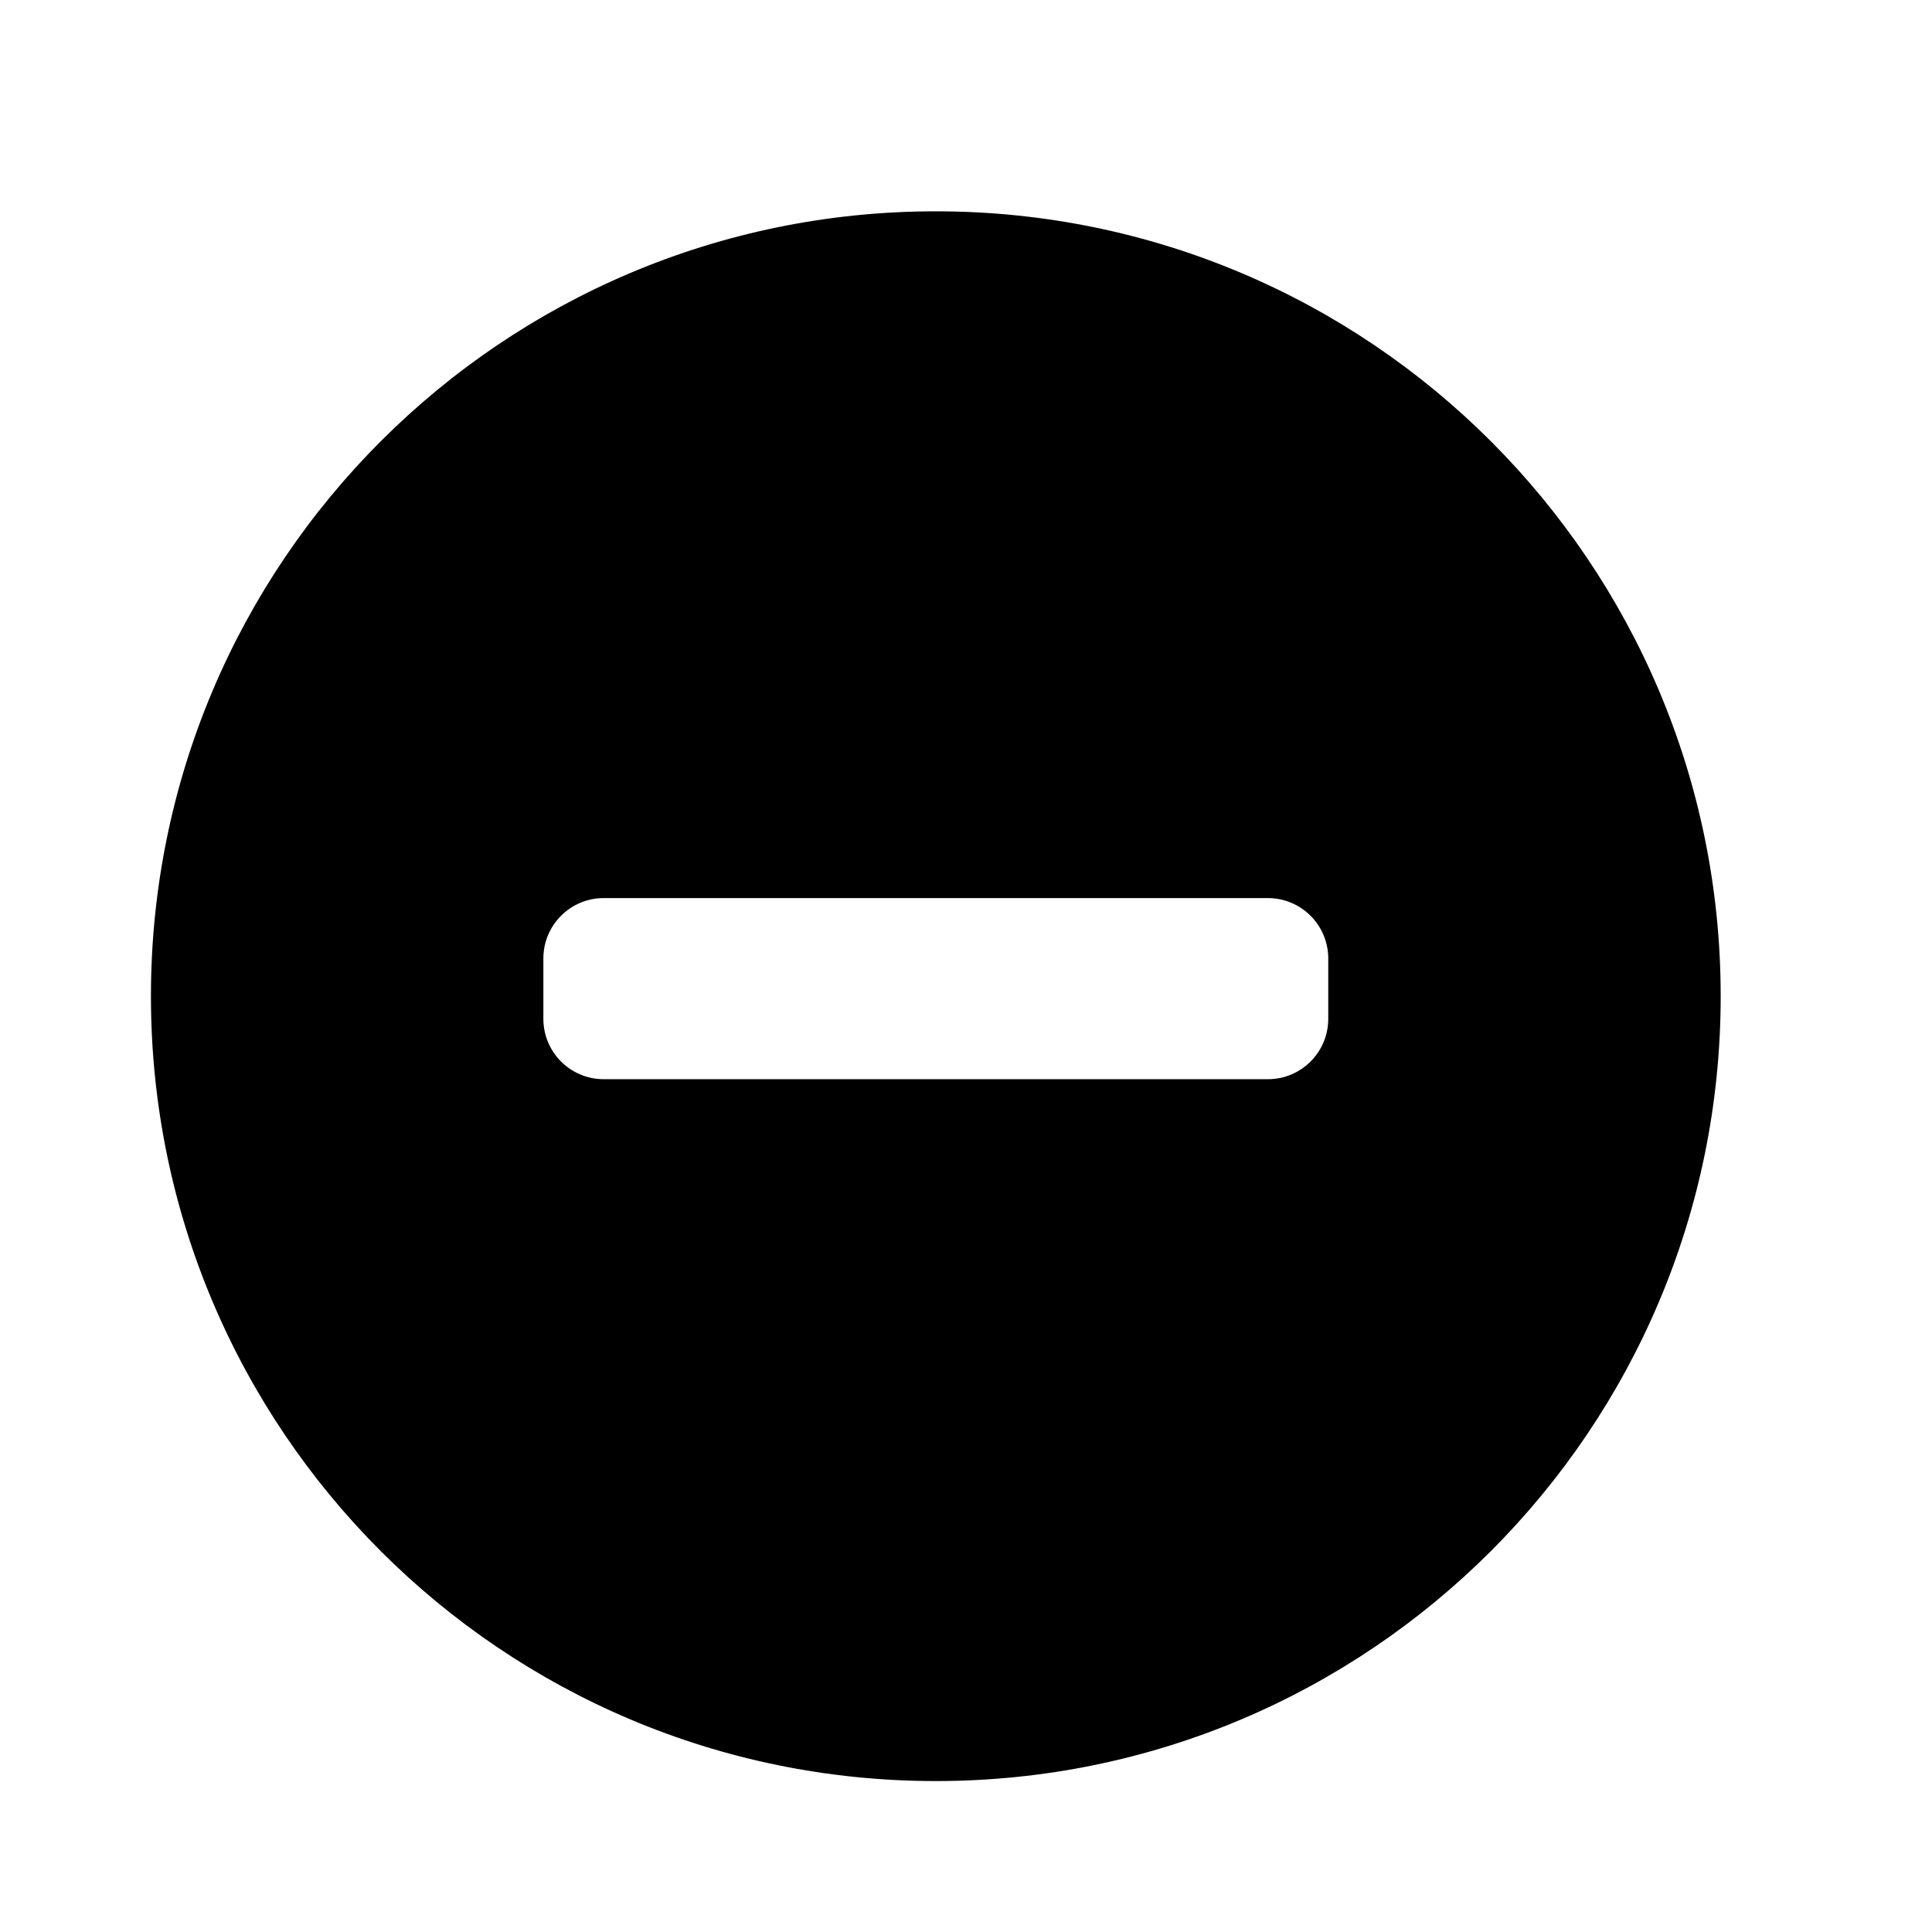
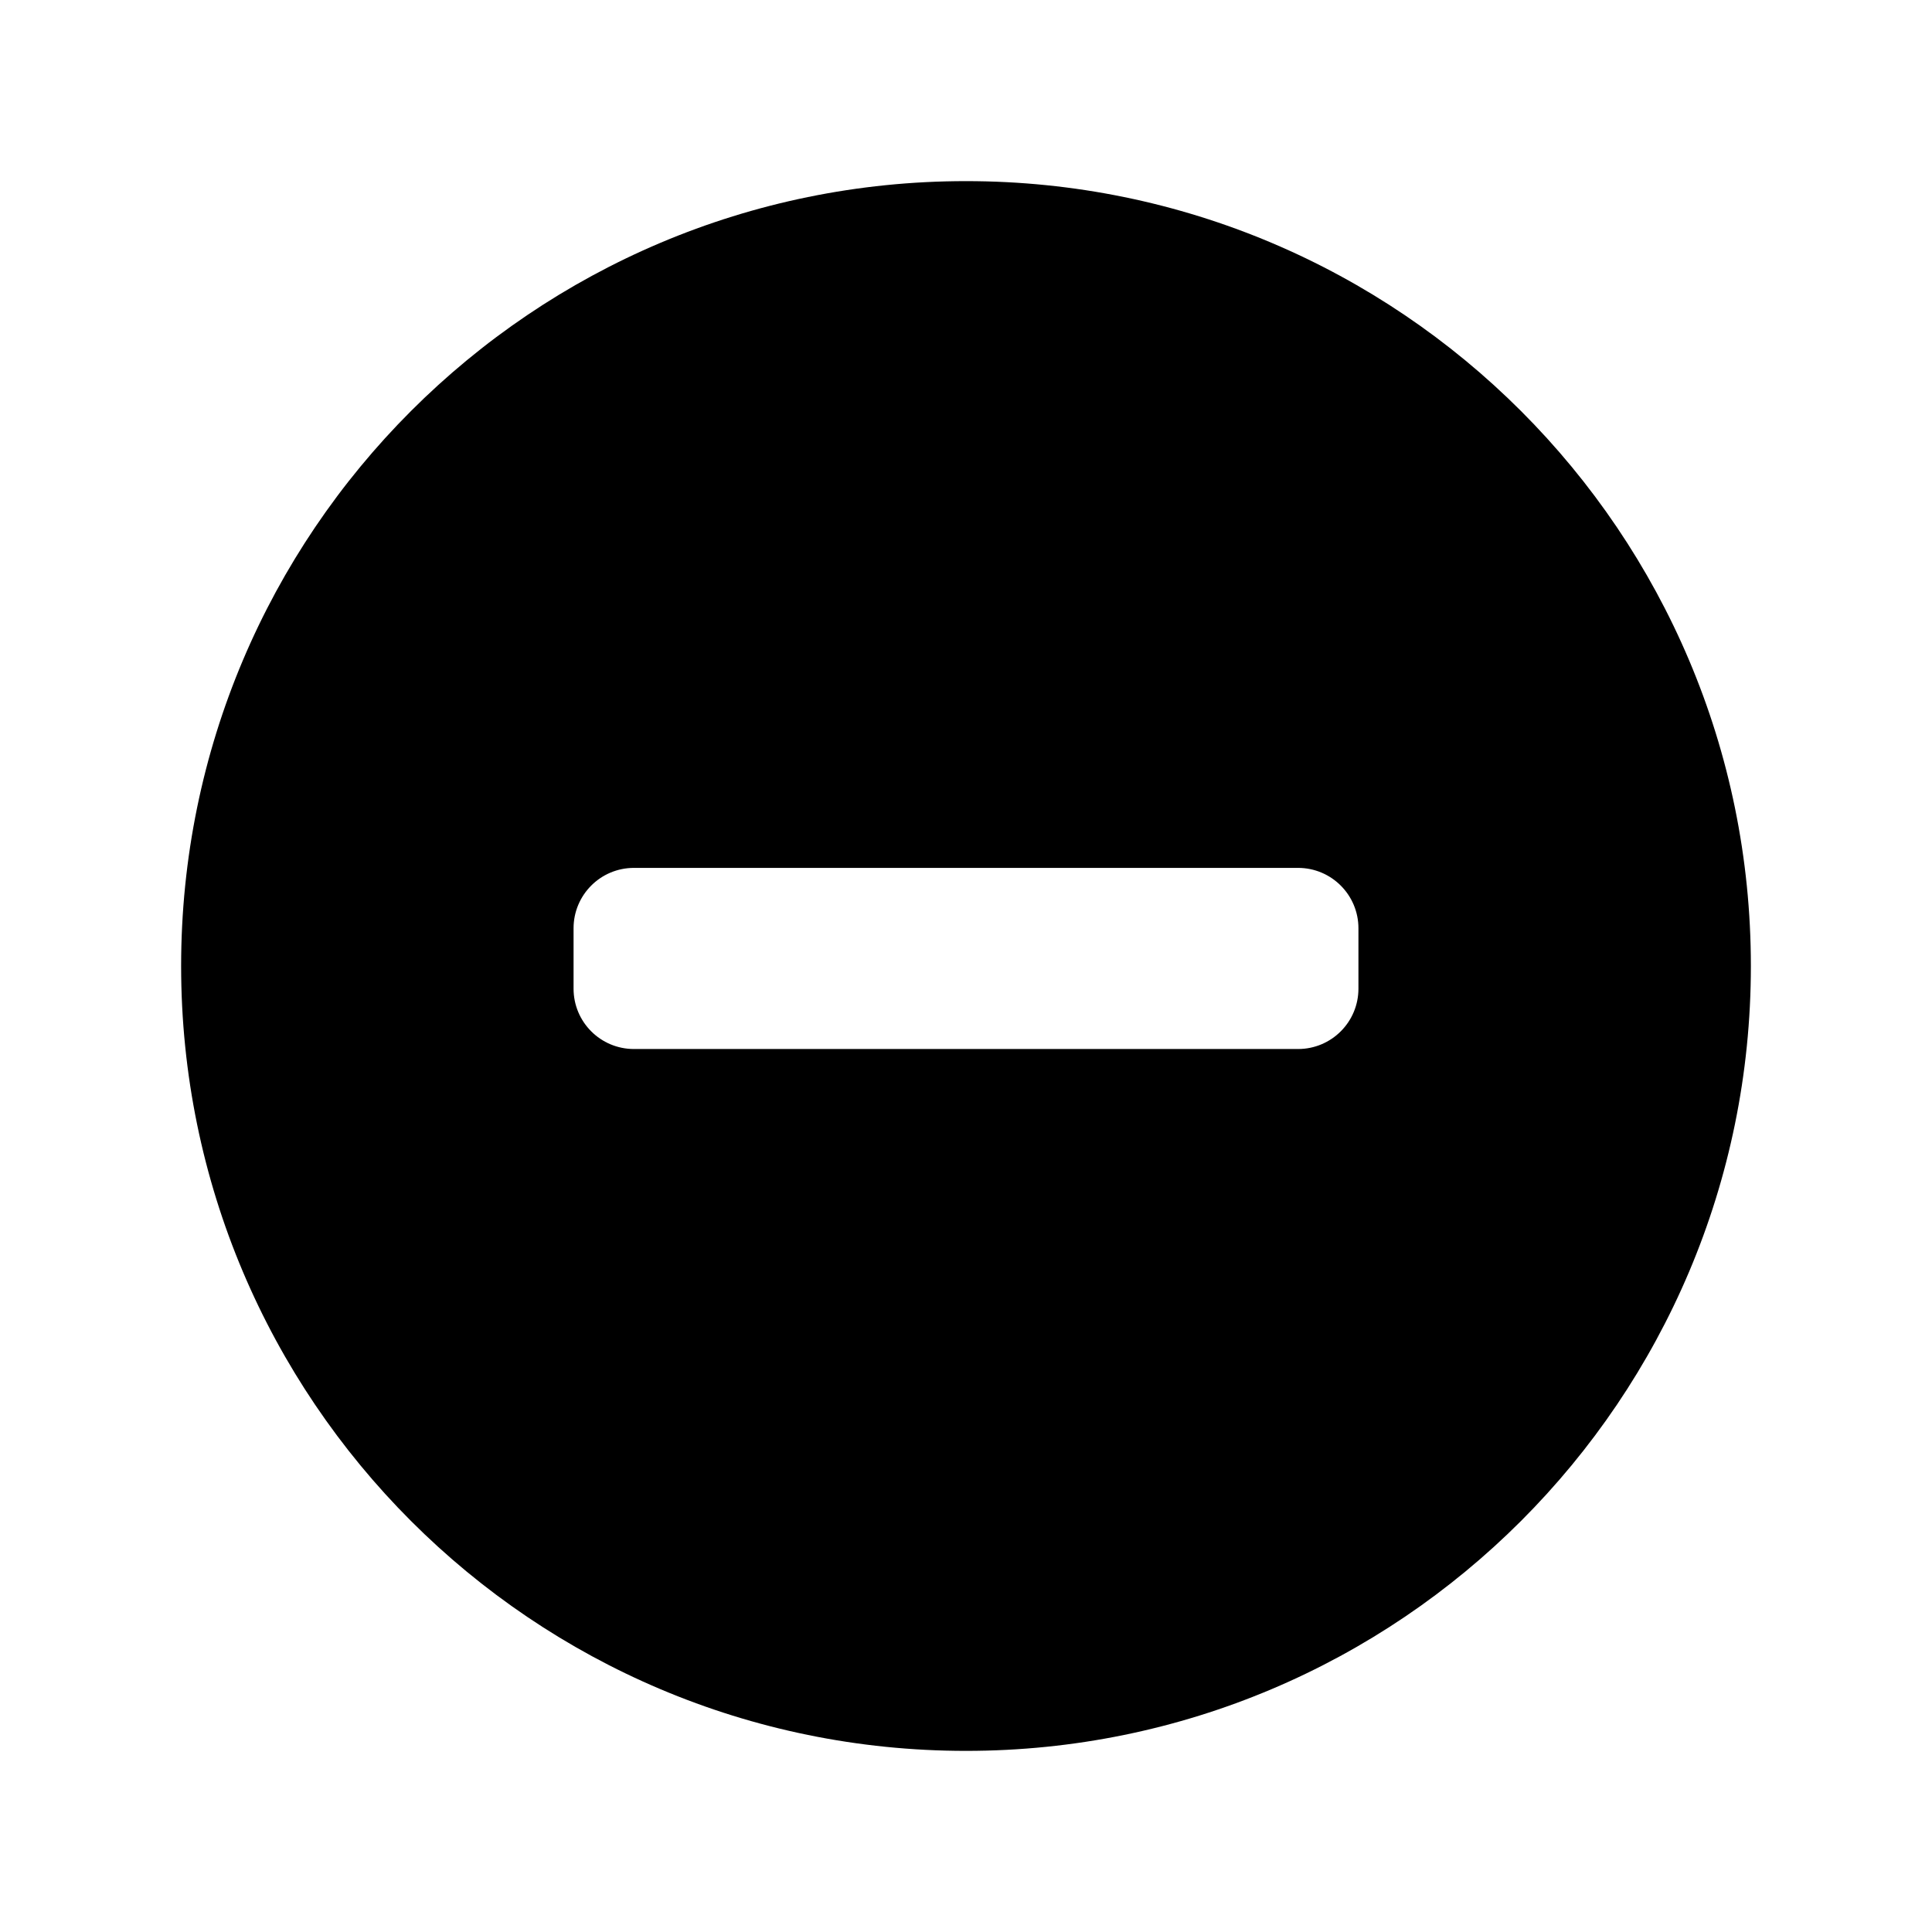
<svg xmlns="http://www.w3.org/2000/svg" version="1.1" viewBox="0 0 32 32">
-   <path id="minus" d="M15.5 3.5c-7.18 0-13 5.82-13 13s5.82 13 13 13c7.18 0 13-5.82 13-13s-5.82-13-13-13zM22 16.875c0 0.553-0.448 1-1 1h-11c-0.553 0-1-0.447-1-1v-1c0-0.552 0.447-1 1-1h11c0.552 0 1 0.448 1 1v1z" />
+   <path id="minus" d="M 16 3 C 8.82 3 3 8.82 3 16 C 3 23.18 8.82 29 16 29 C 23.18 29 29 23.18 29 16 C 29 8.82 23.18 3 16 3 Z M 22.5 16.375 C 22.5 16.928 22.052 17.375 21.5 17.375 L 10.5 17.375 C 9.947 17.375 9.5 16.928 9.5 16.375 L 9.5 15.375 C 9.5 14.823 9.947 14.375 10.5 14.375 L 21.5 14.375 C 22.052 14.375 22.5 14.823 22.5 15.375 L 22.5 16.375 Z" />
</svg>
